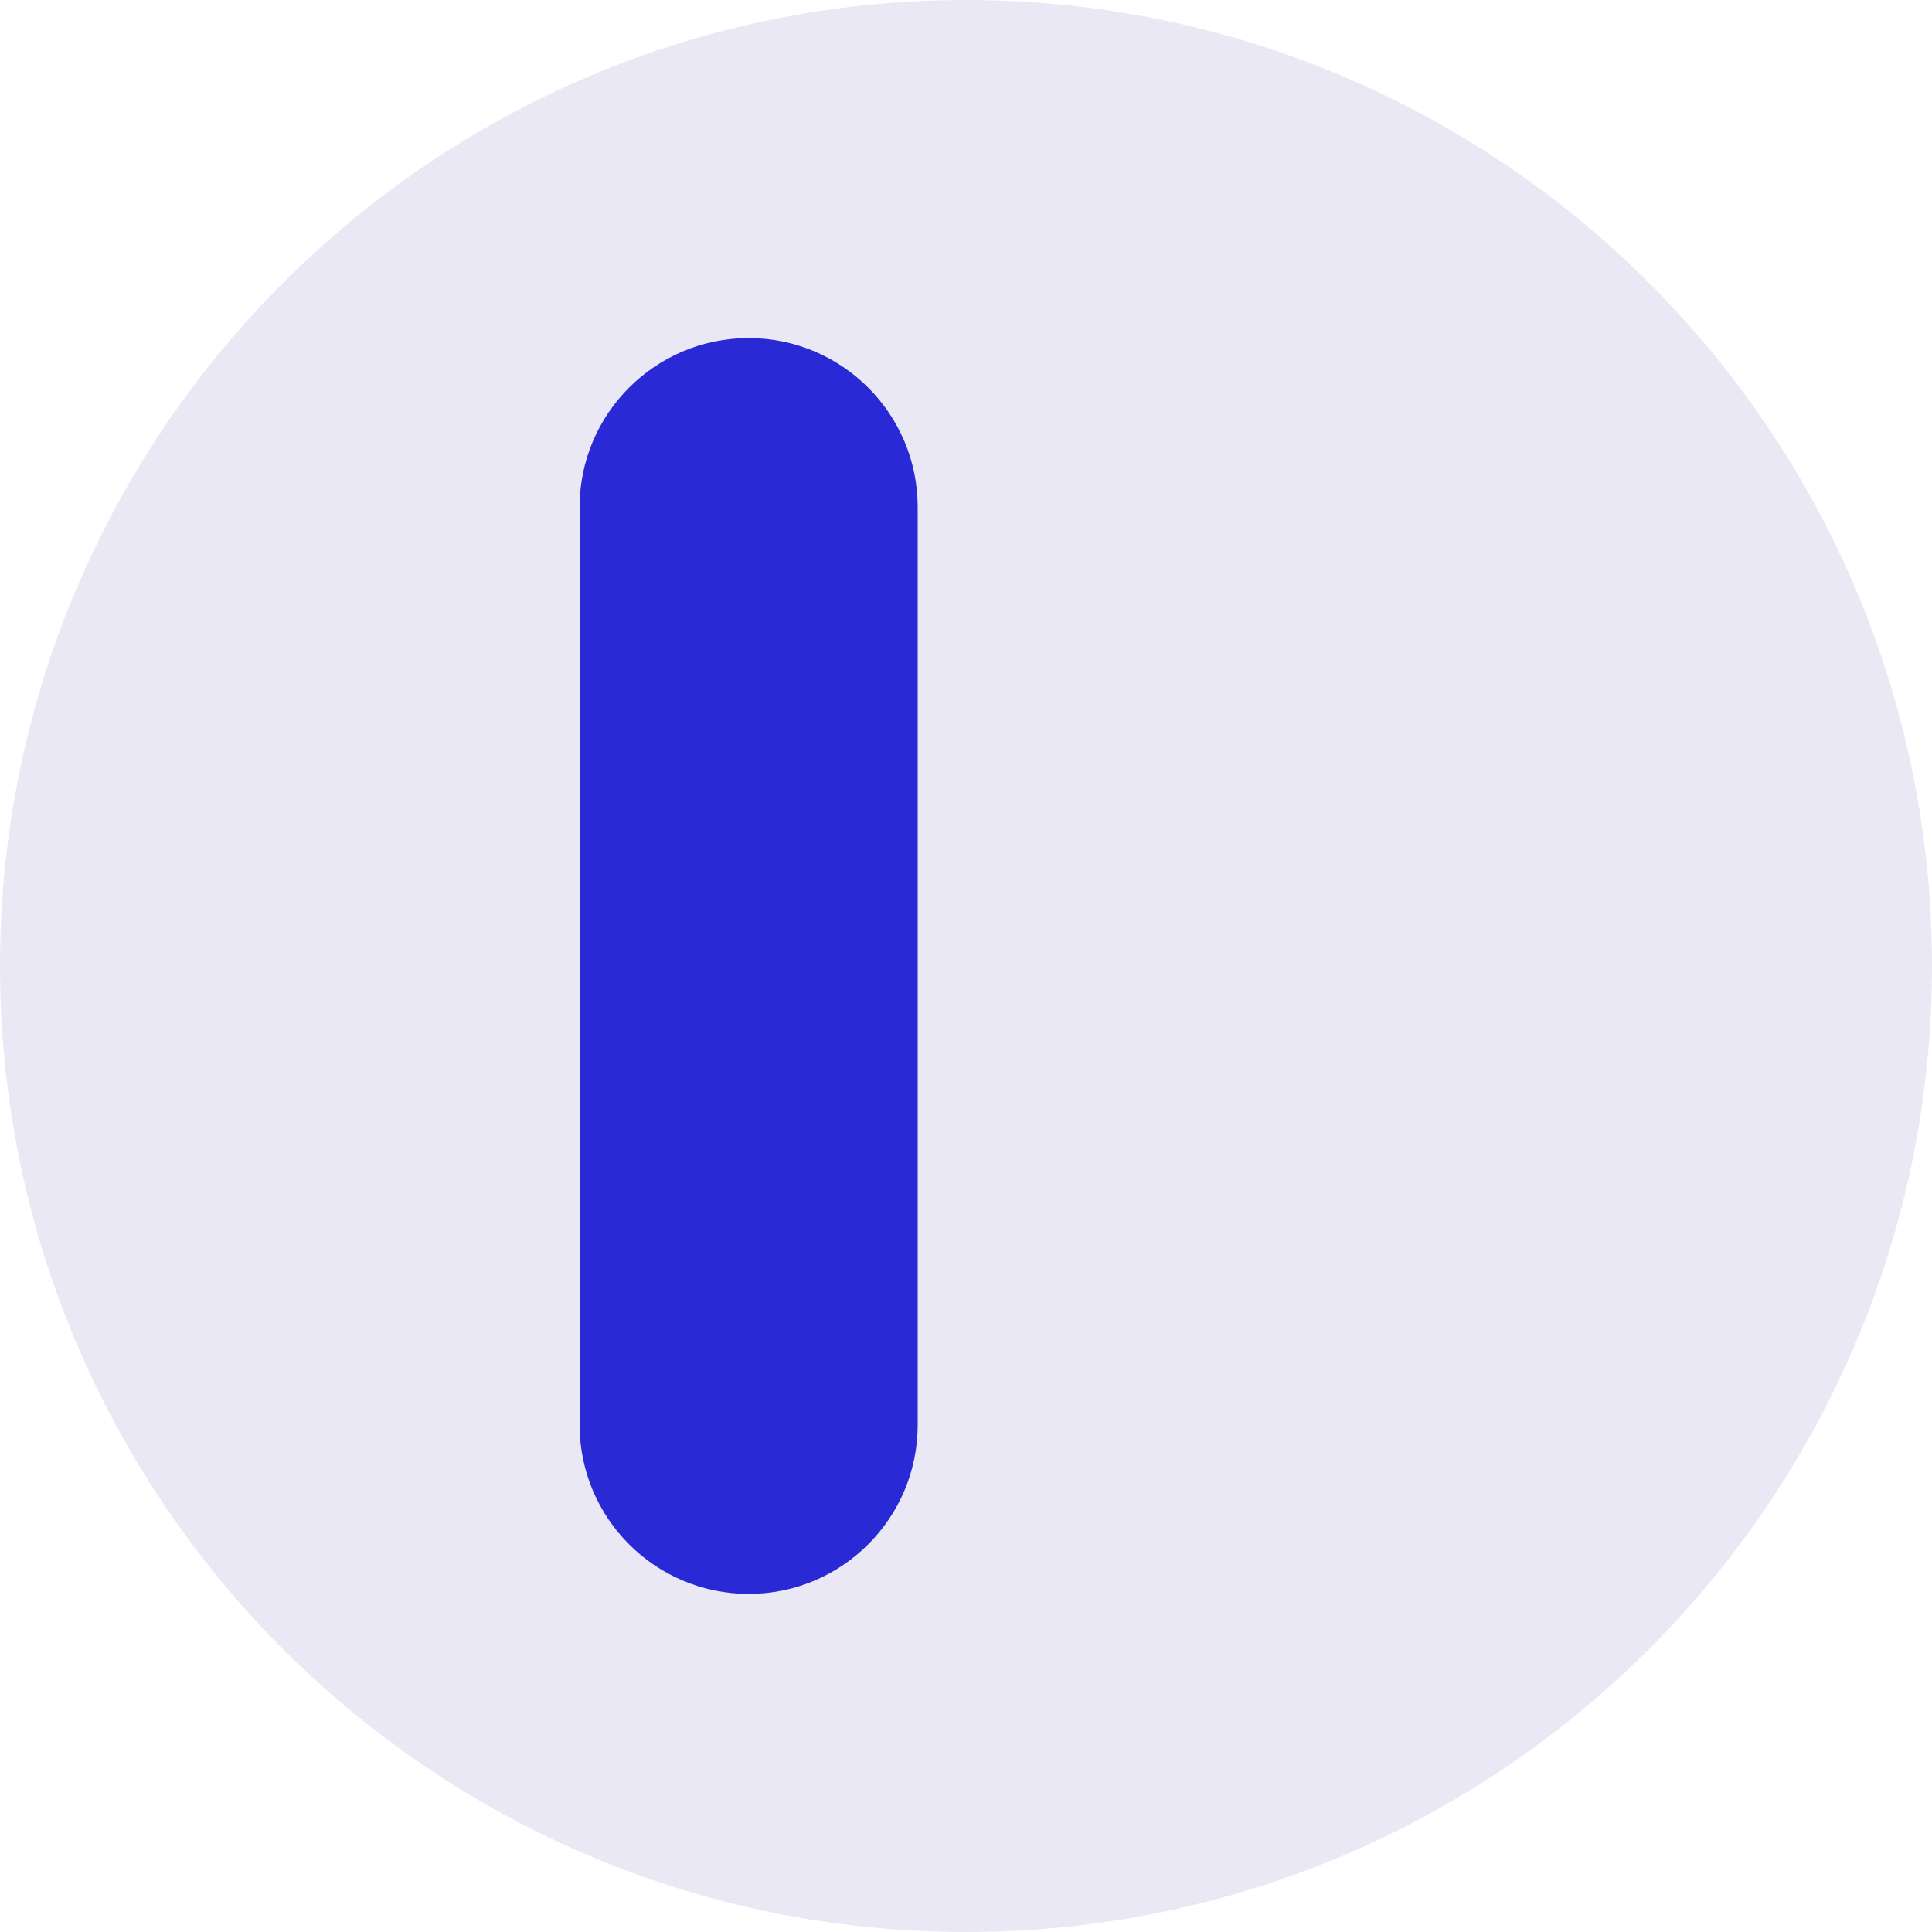
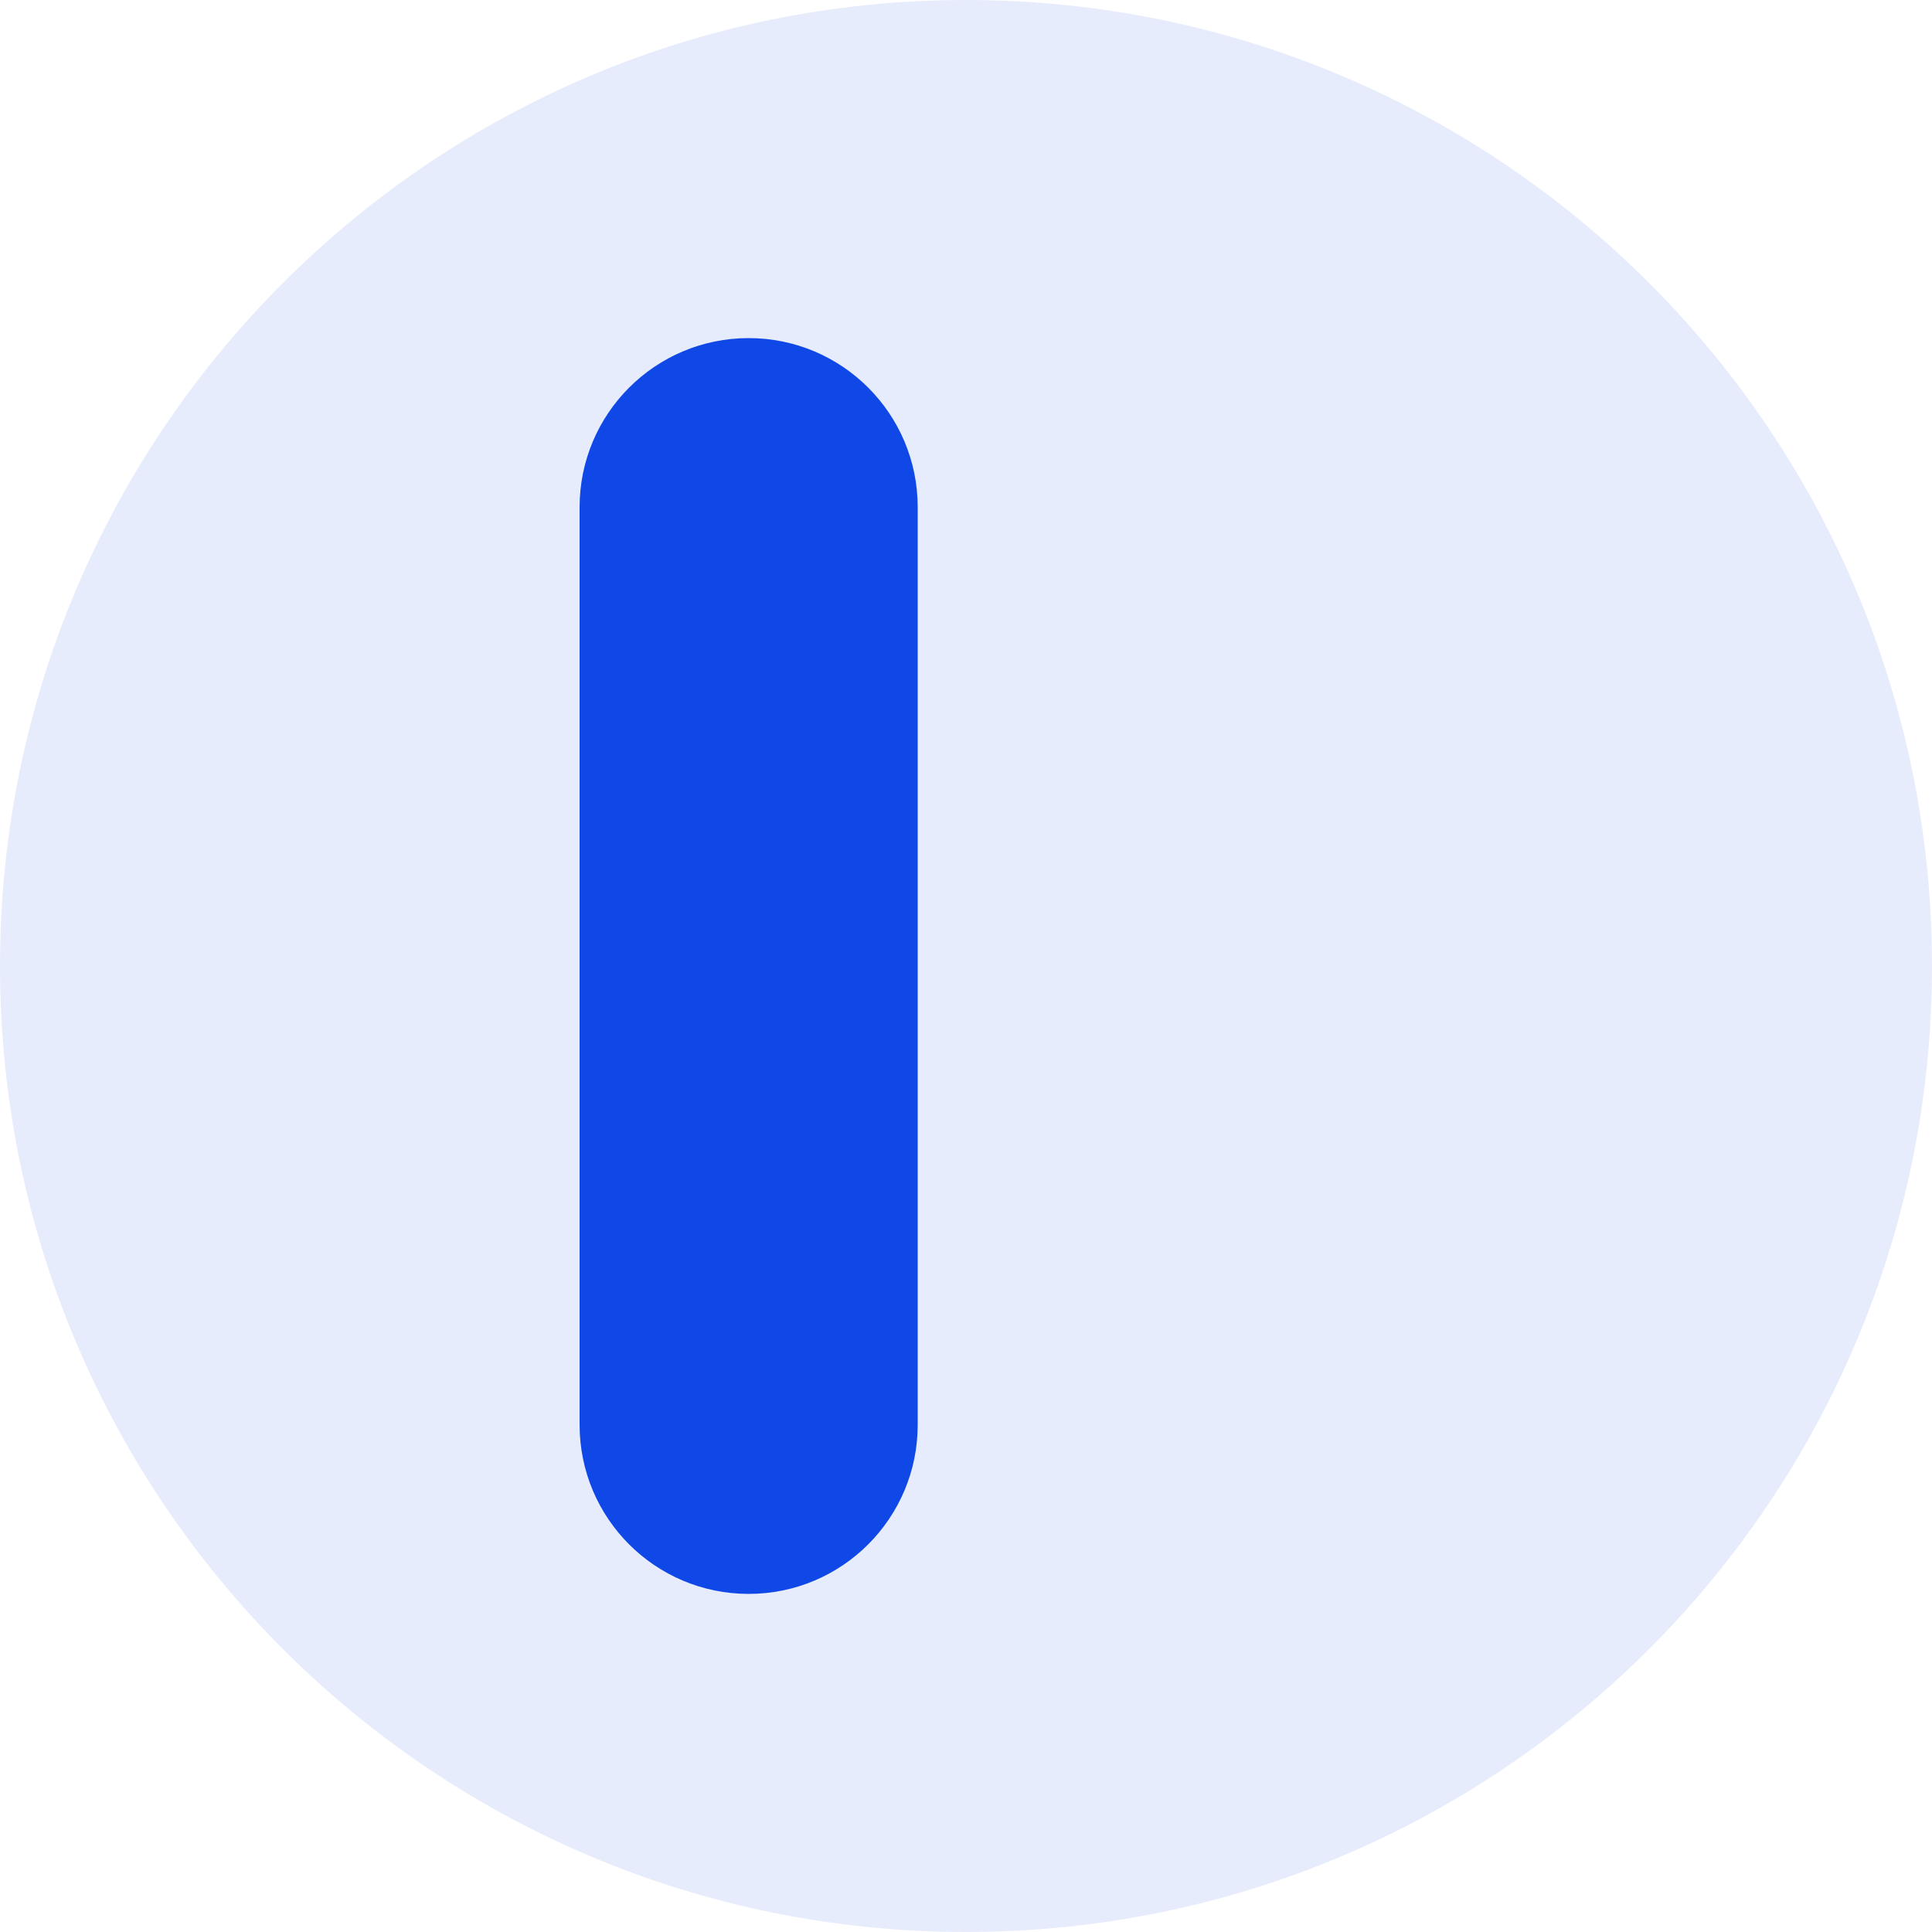
<svg xmlns="http://www.w3.org/2000/svg" viewBox="0 0 40 40" version="1.1">
  <g id="Site" stroke="none" stroke-width="1" fill="none" fill-rule="evenodd">
    <g id="Main-Copy" transform="translate(-837, -2320)">
      <g id="design" transform="translate(837, 2320)">
-         <circle id="Mask" fill="#EBE8F5" cx="20" cy="20" r="20" />
-         <rect id="Forme" fill="#2929D6" x="12" y="7" width="7" height="26" rx="3.5" />
+         <circle id="Mask" fill="#E7ECFC" cx="20" cy="20" r="20" />
+         <rect id="Forme" fill="#0F48E6" x="12" y="7" width="7" height="26" rx="3.5" />
      </g>
    </g>
  </g>
</svg>
